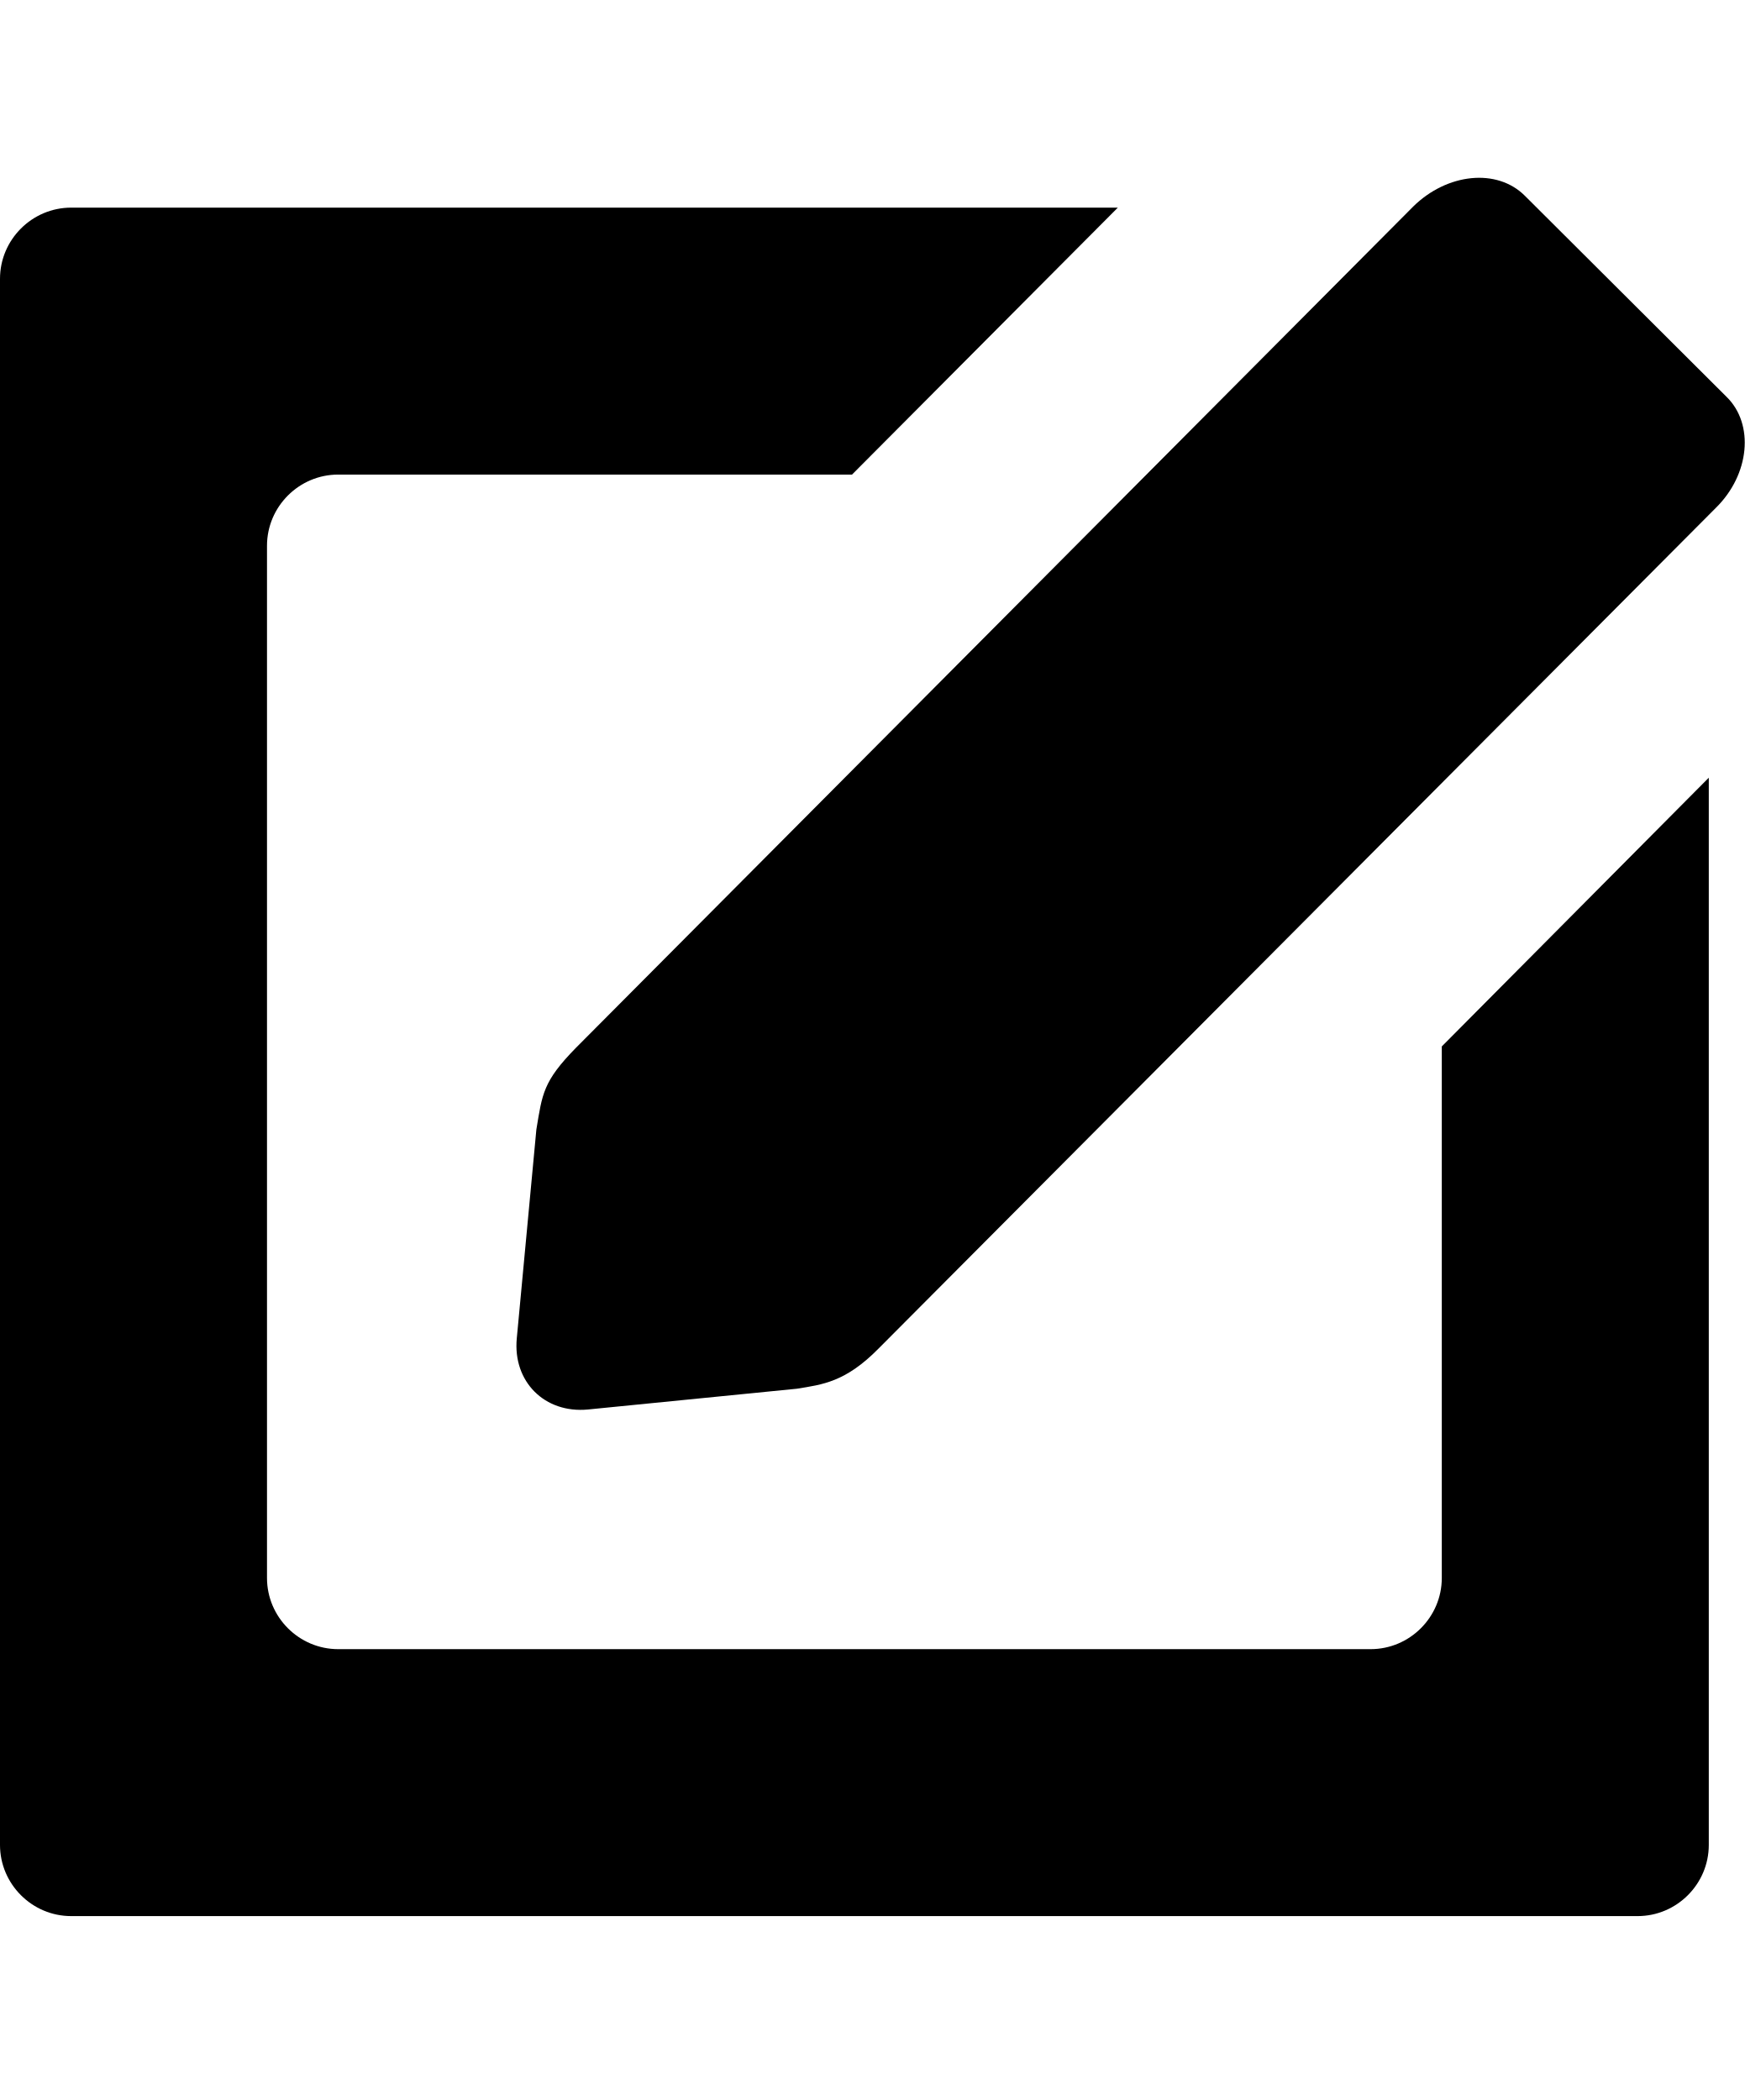
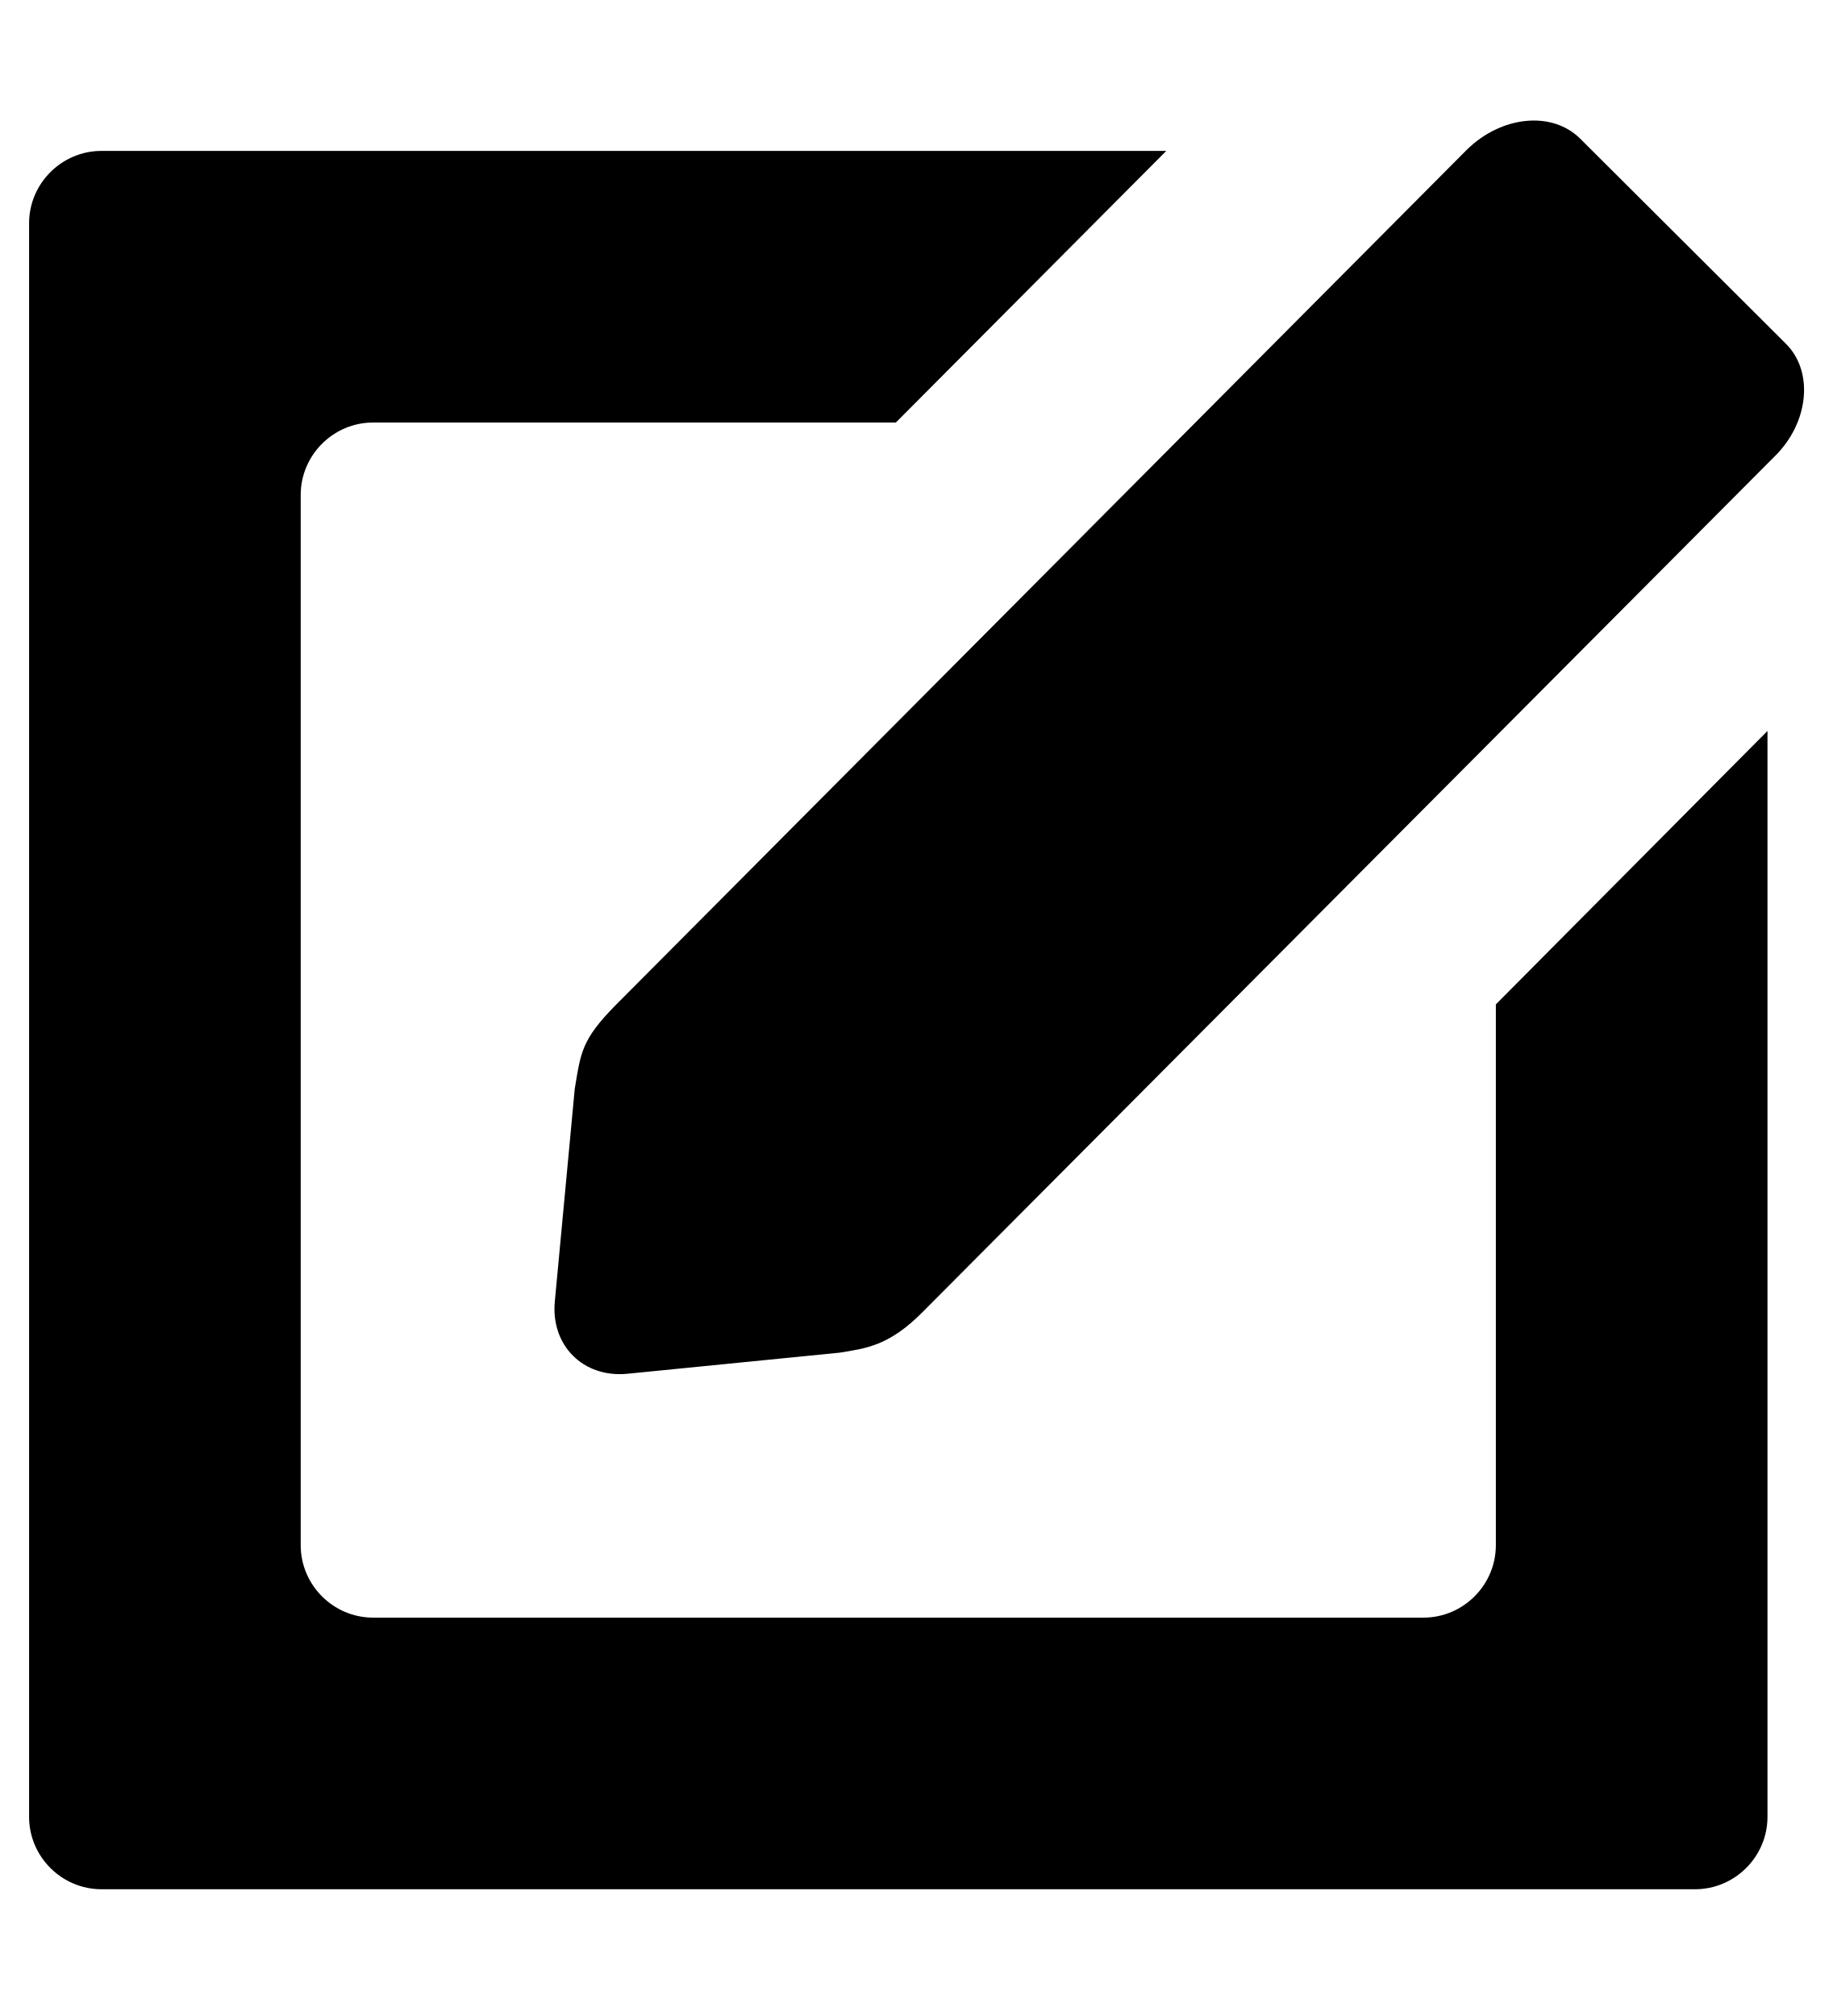
- <svg xmlns="http://www.w3.org/2000/svg" version="1.1" x="0px" y="0px" width="294px" height="354px" viewBox="0 -20 294 334" xml:space="preserve">
+ <svg xmlns="http://www.w3.org/2000/svg" version="1.1" x="0px" y="0px" width="10px" height="11px" viewBox="0 -20 294 334" xml:space="preserve">
  <path d="M291,36.9L257,3c-4.7-4.7-13.1-3.8-18.8,1.8L97.1,146.6c-5.6,5.7-5.7,7.8-6.7,13.8l0,0l-3.3,35.2c-0.7,7.3,4.7,12.7,12,12         l35.2-3.5l0,0c4.3-0.7,8.2-1.1,13.8-6.8L289.2,55.6C294.9,50,295.7,41.5,291,36.9z" />
  <path d="M243,146.4V236c0,6.6-5.4,12-12,12H57c-6.6,0-12-5.4-12-12V62c0-6.6,5.4-12,12-12h86.6l44.8-45H12C5.4,5,0,10.4,0,17v264         c0,6.6,5.4,12,12,12h264c6.6,0,12-5.4,12-12V101.1L243,146.4z" />
</svg>
